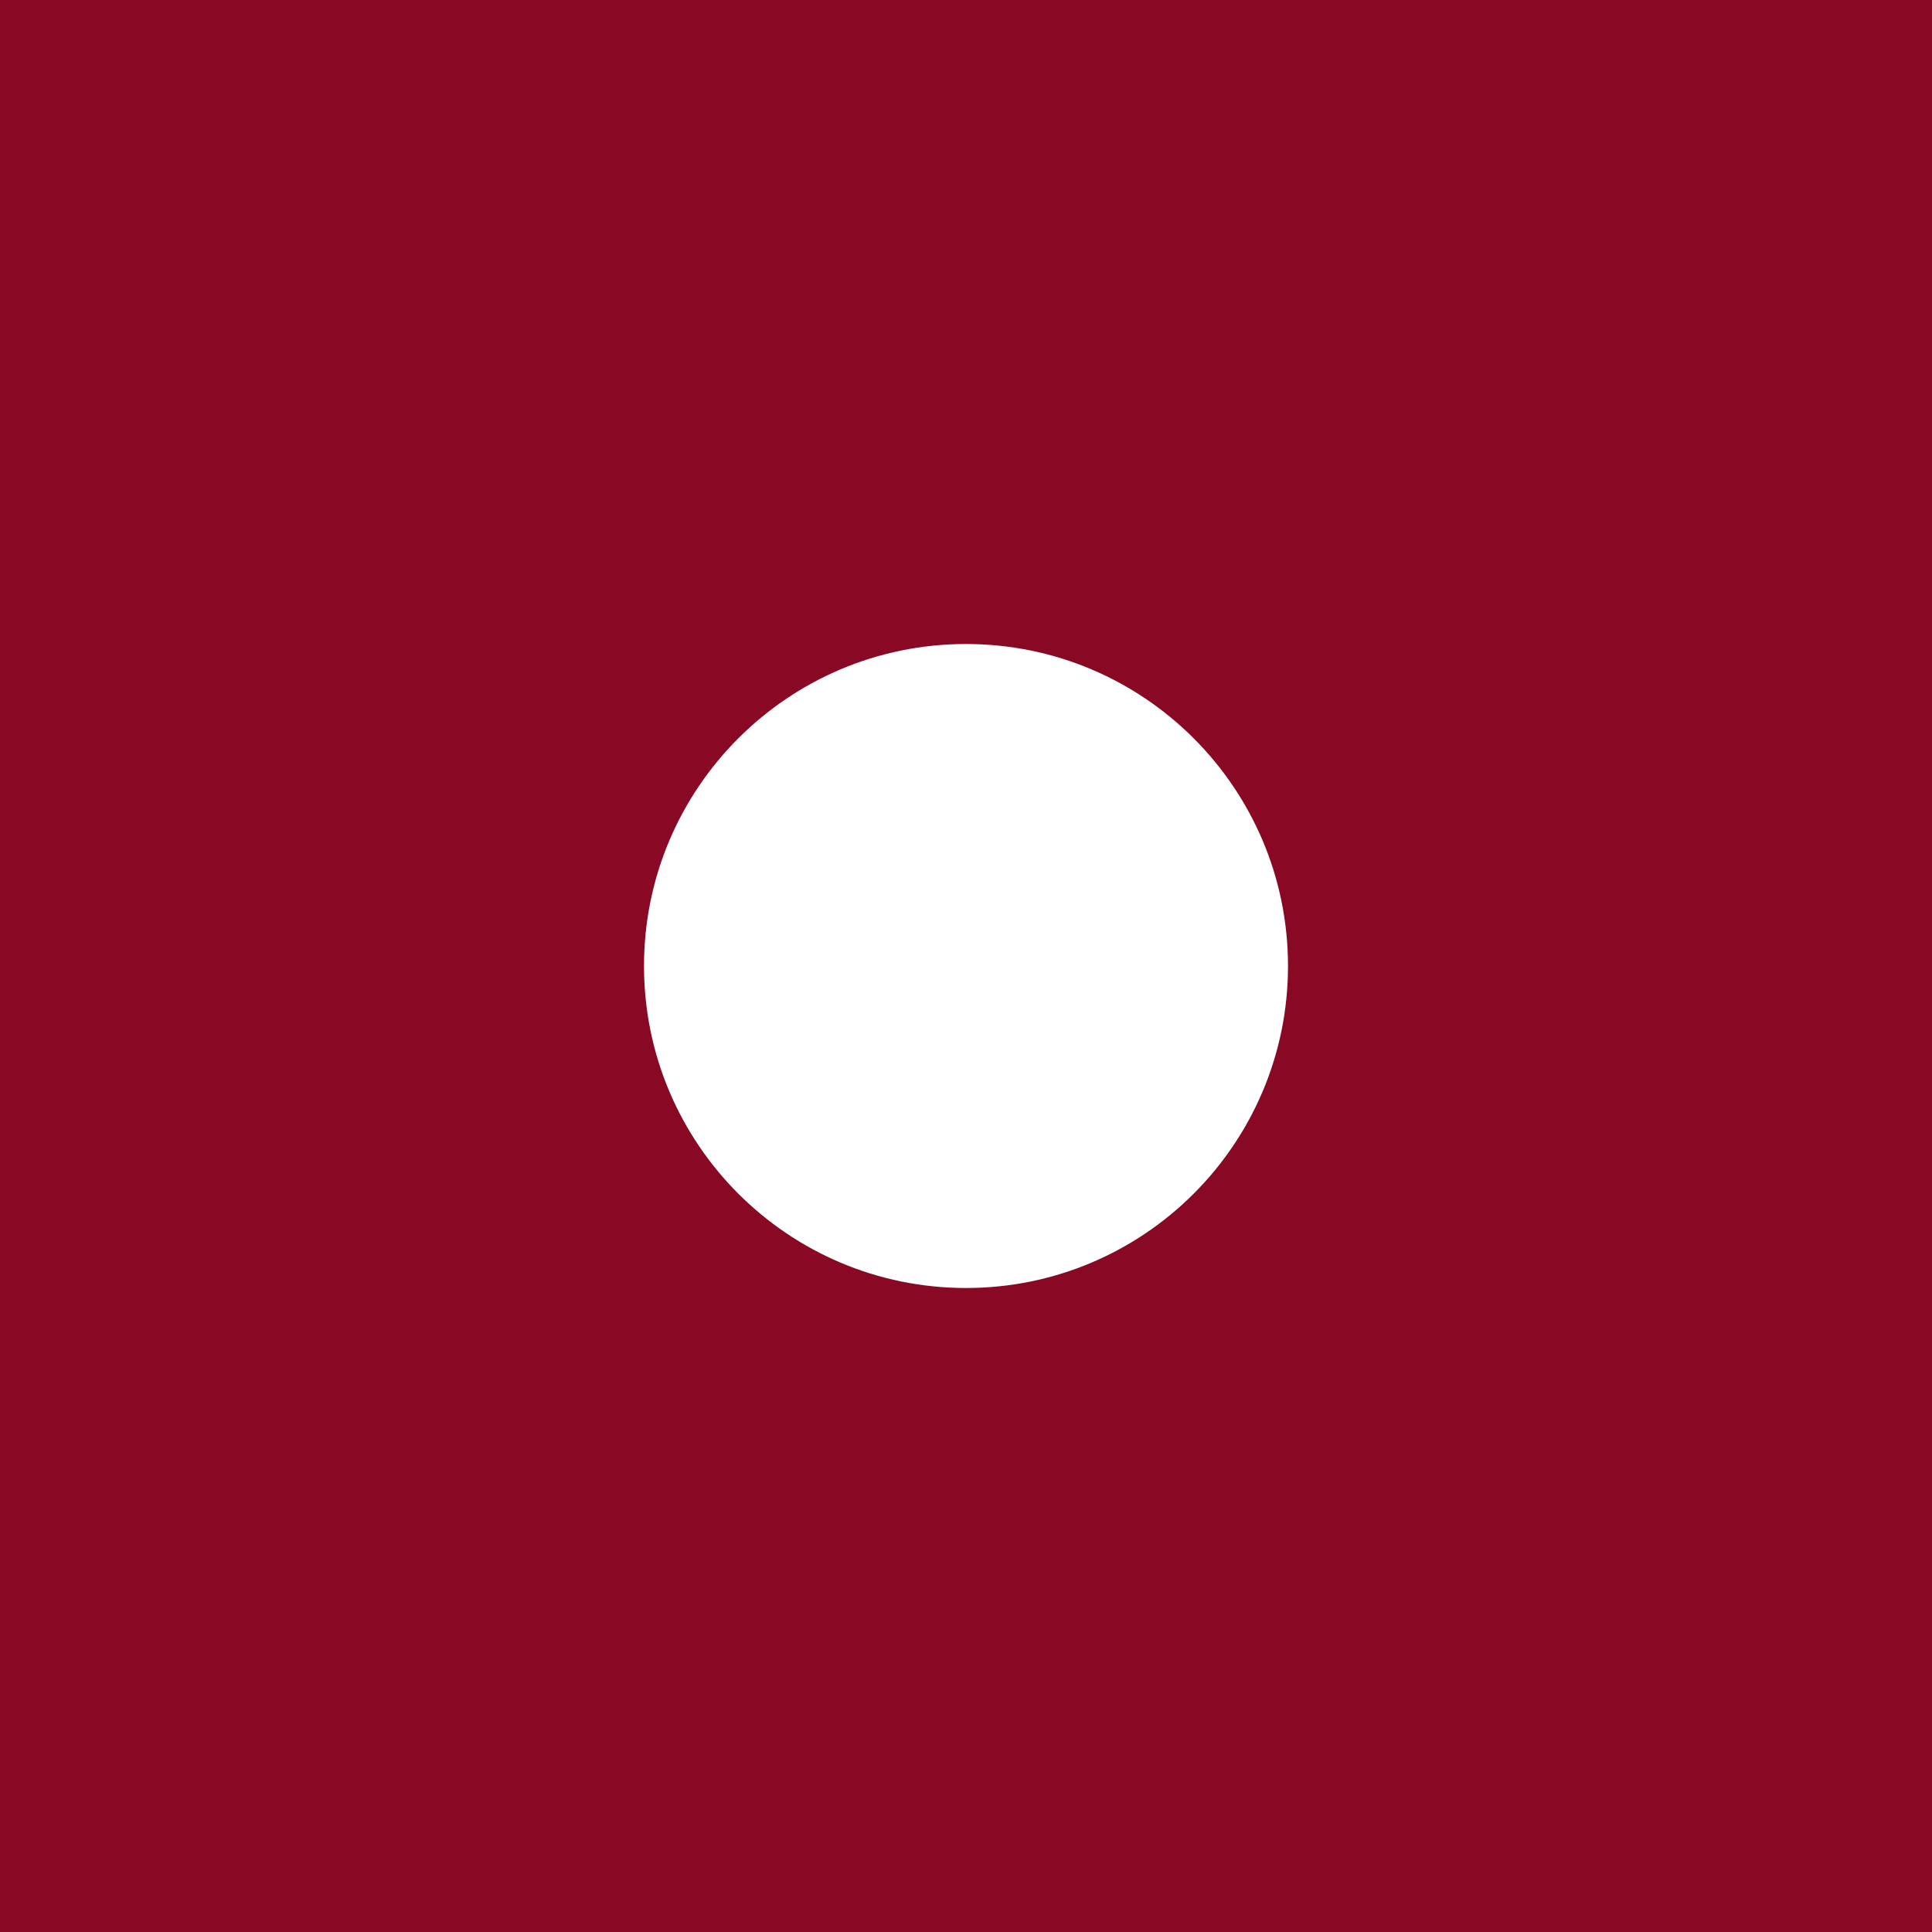
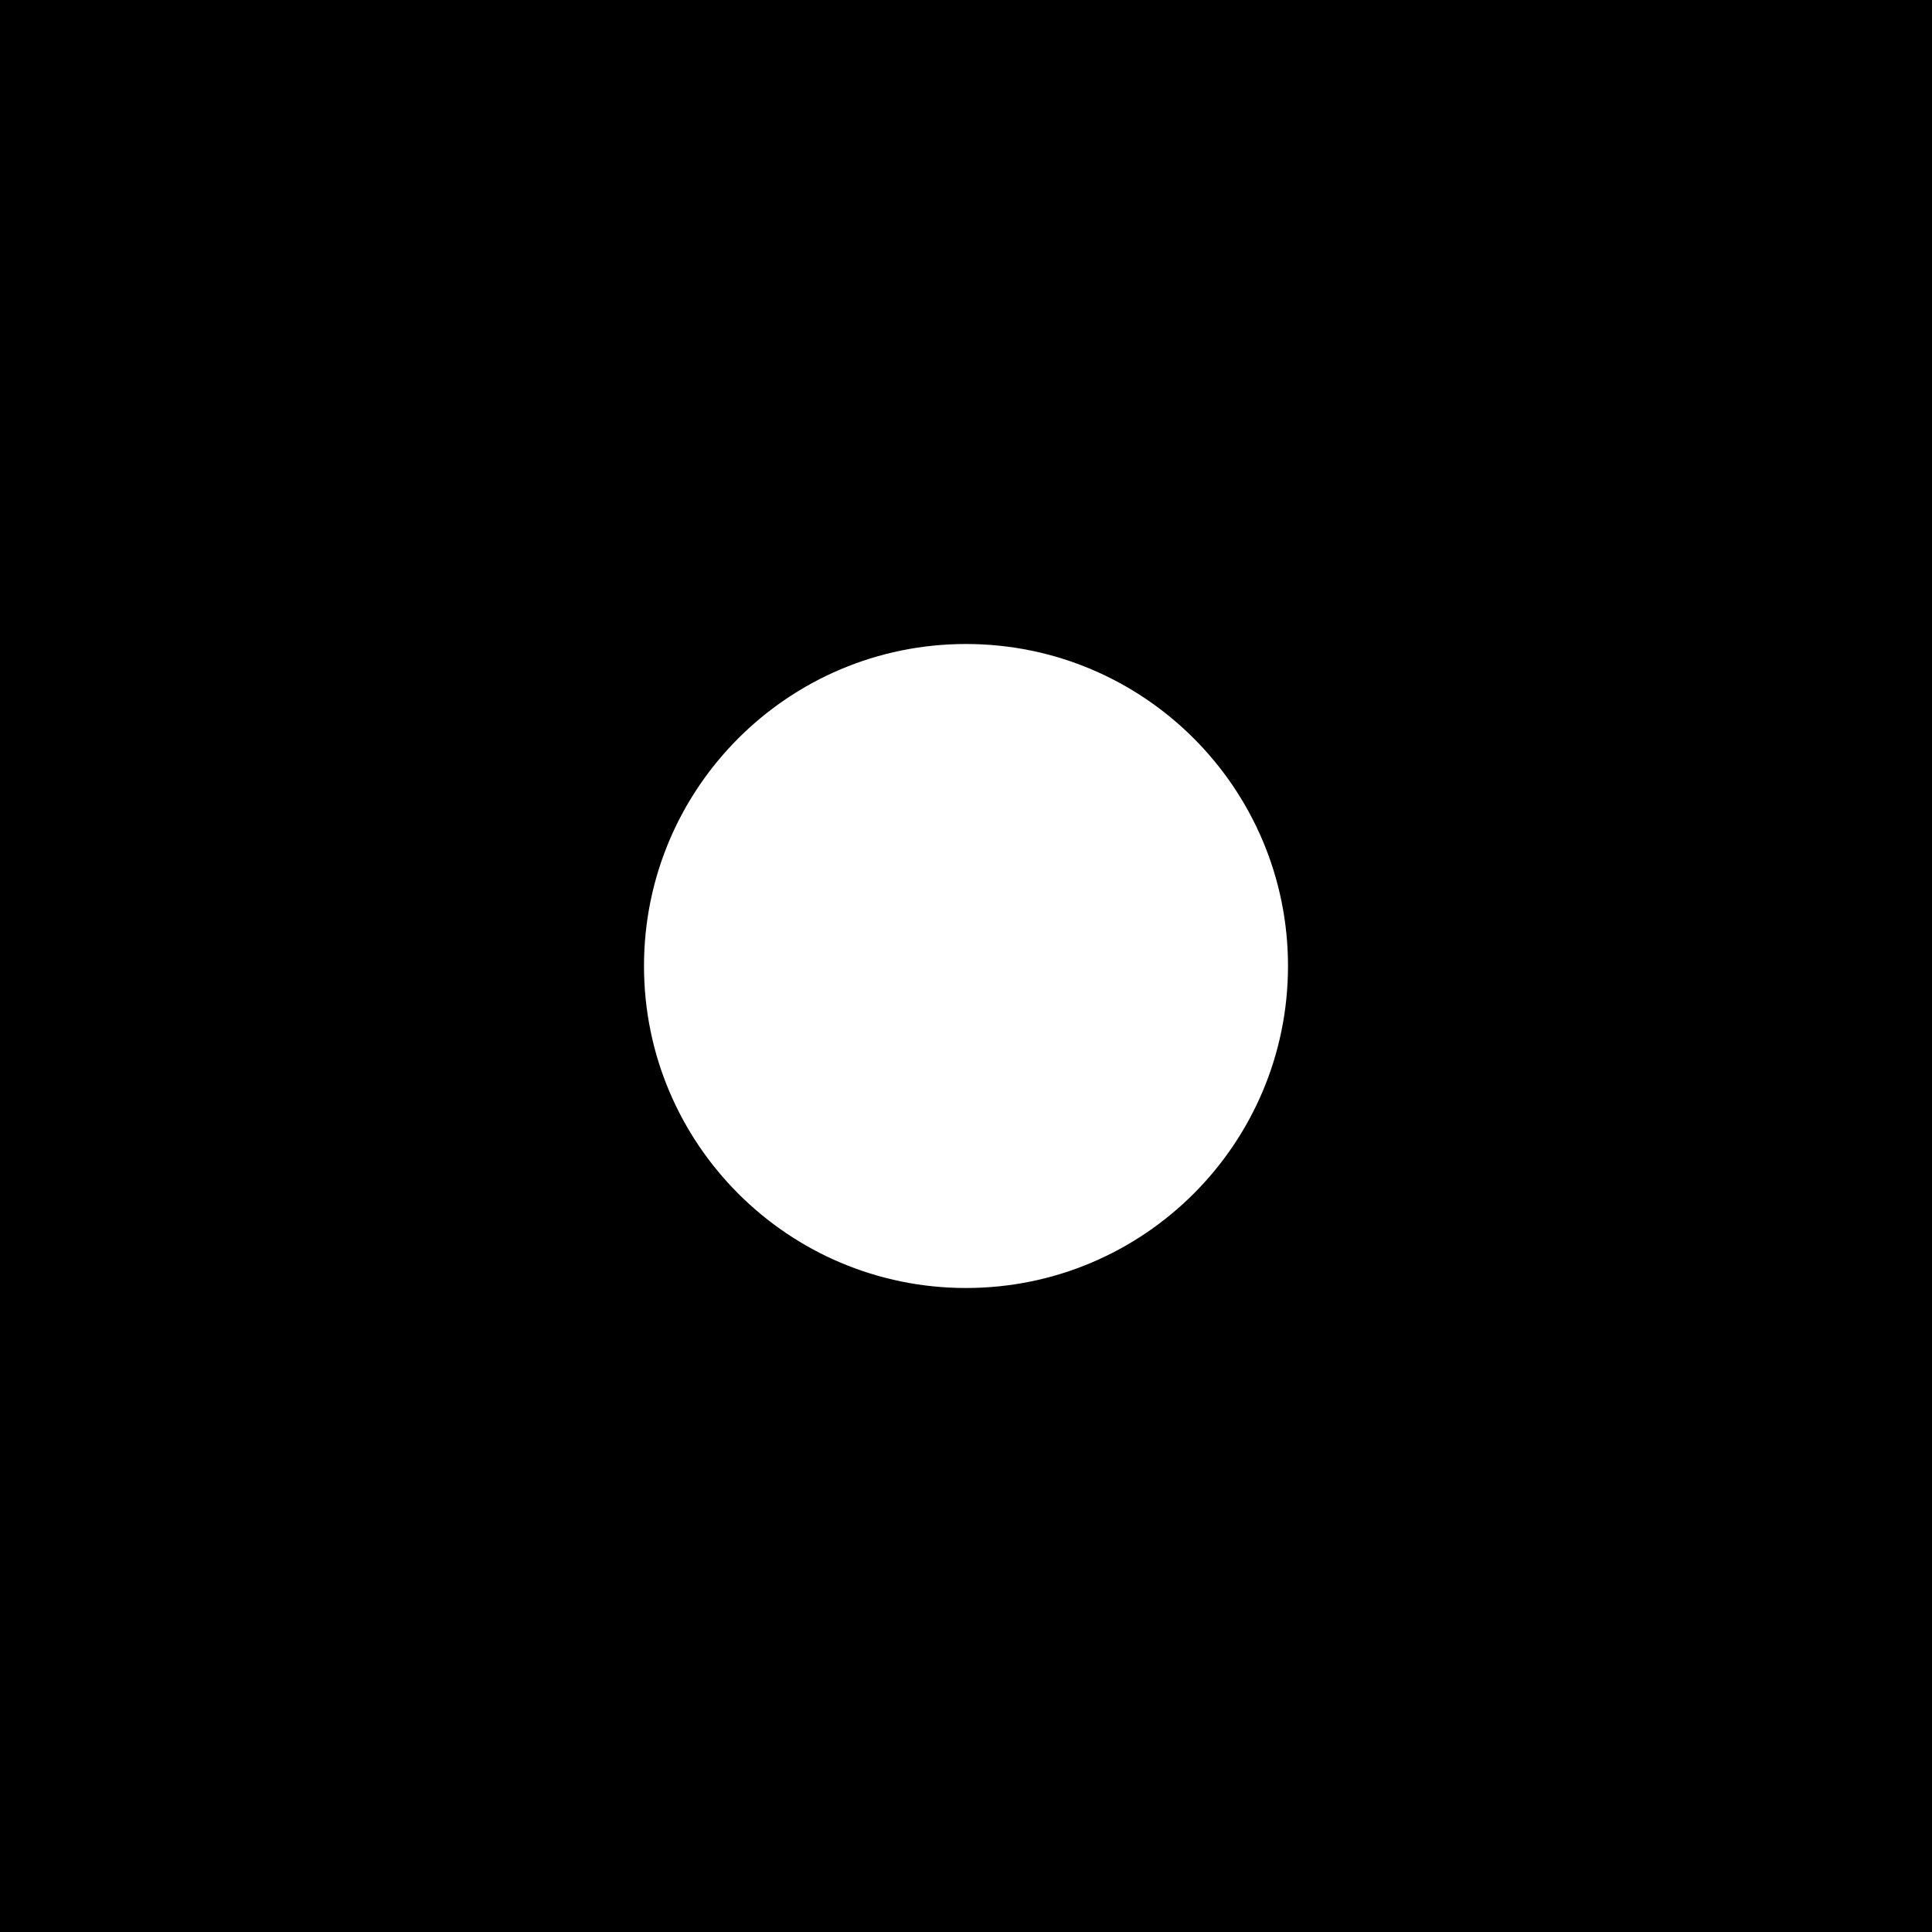
<svg xmlns="http://www.w3.org/2000/svg" width="1024" height="1024" viewBox="0 0 1024 1024">
-   <rect width="1024" height="1024" fill="#890824" />
+   <rect width="1024" height="1024" fill="#000000" />
  <circle cx="512" cy="512" r="170.667" fill="#FFFFFF" />
</svg>
